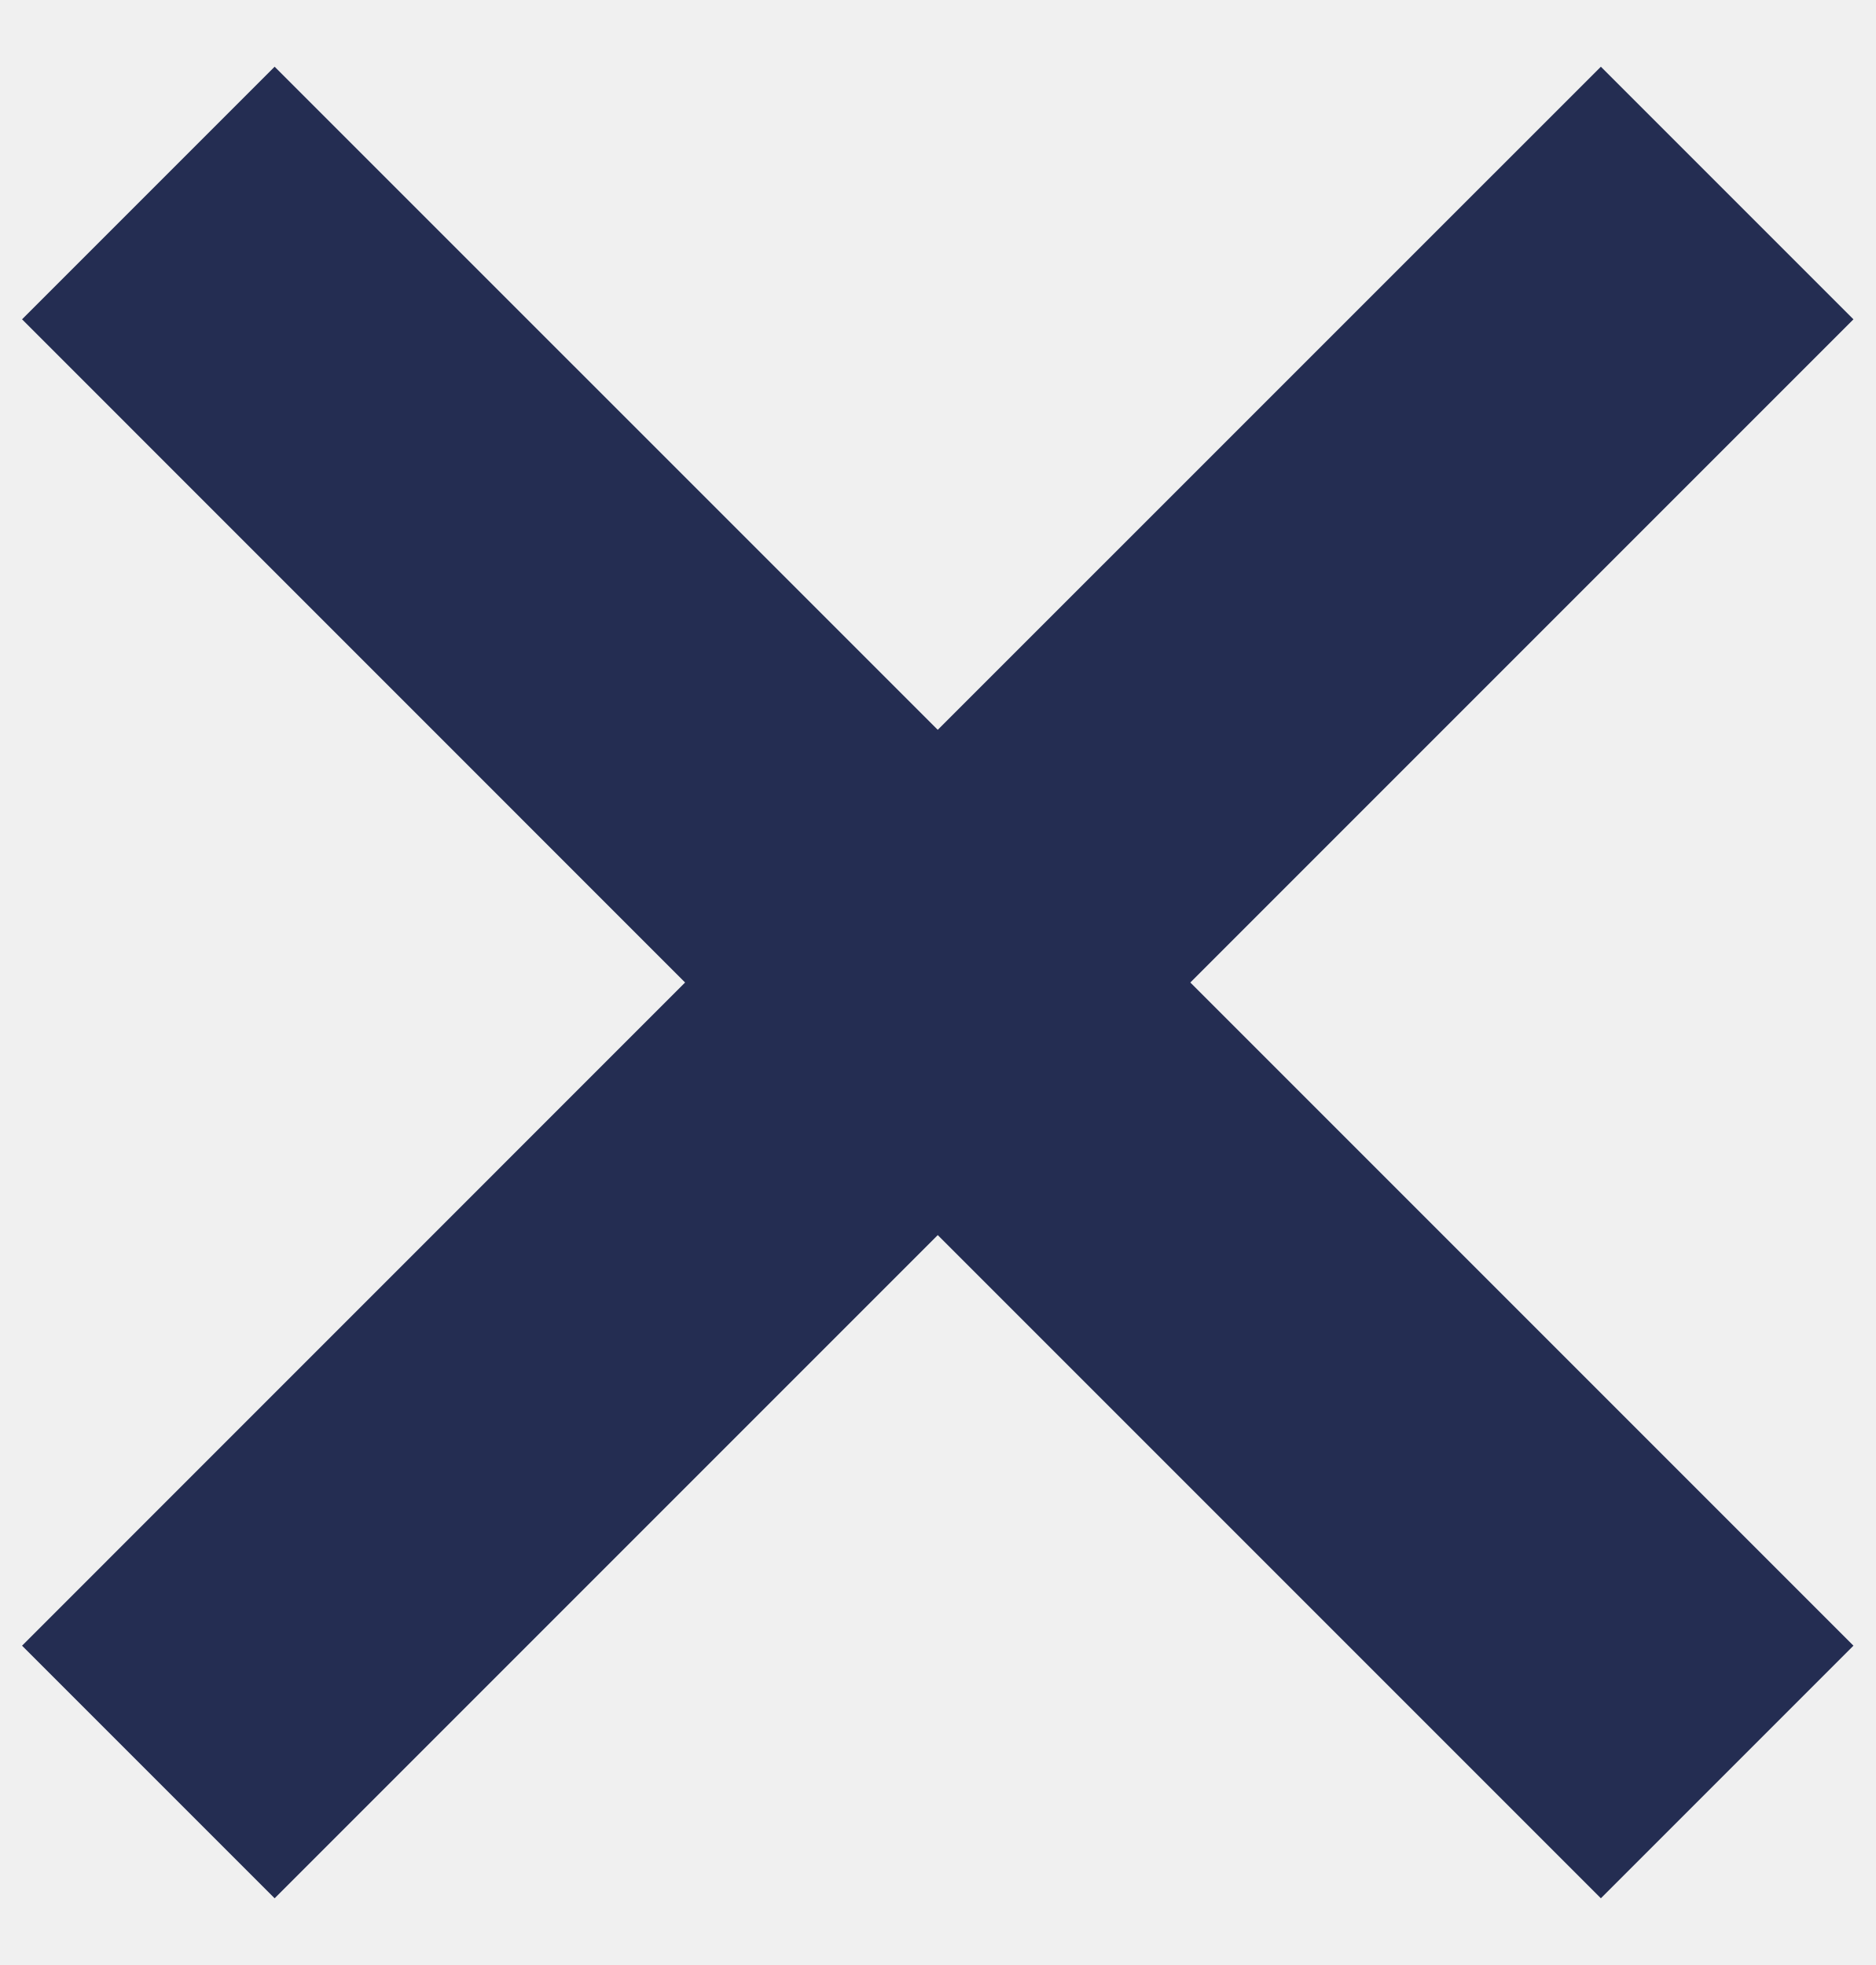
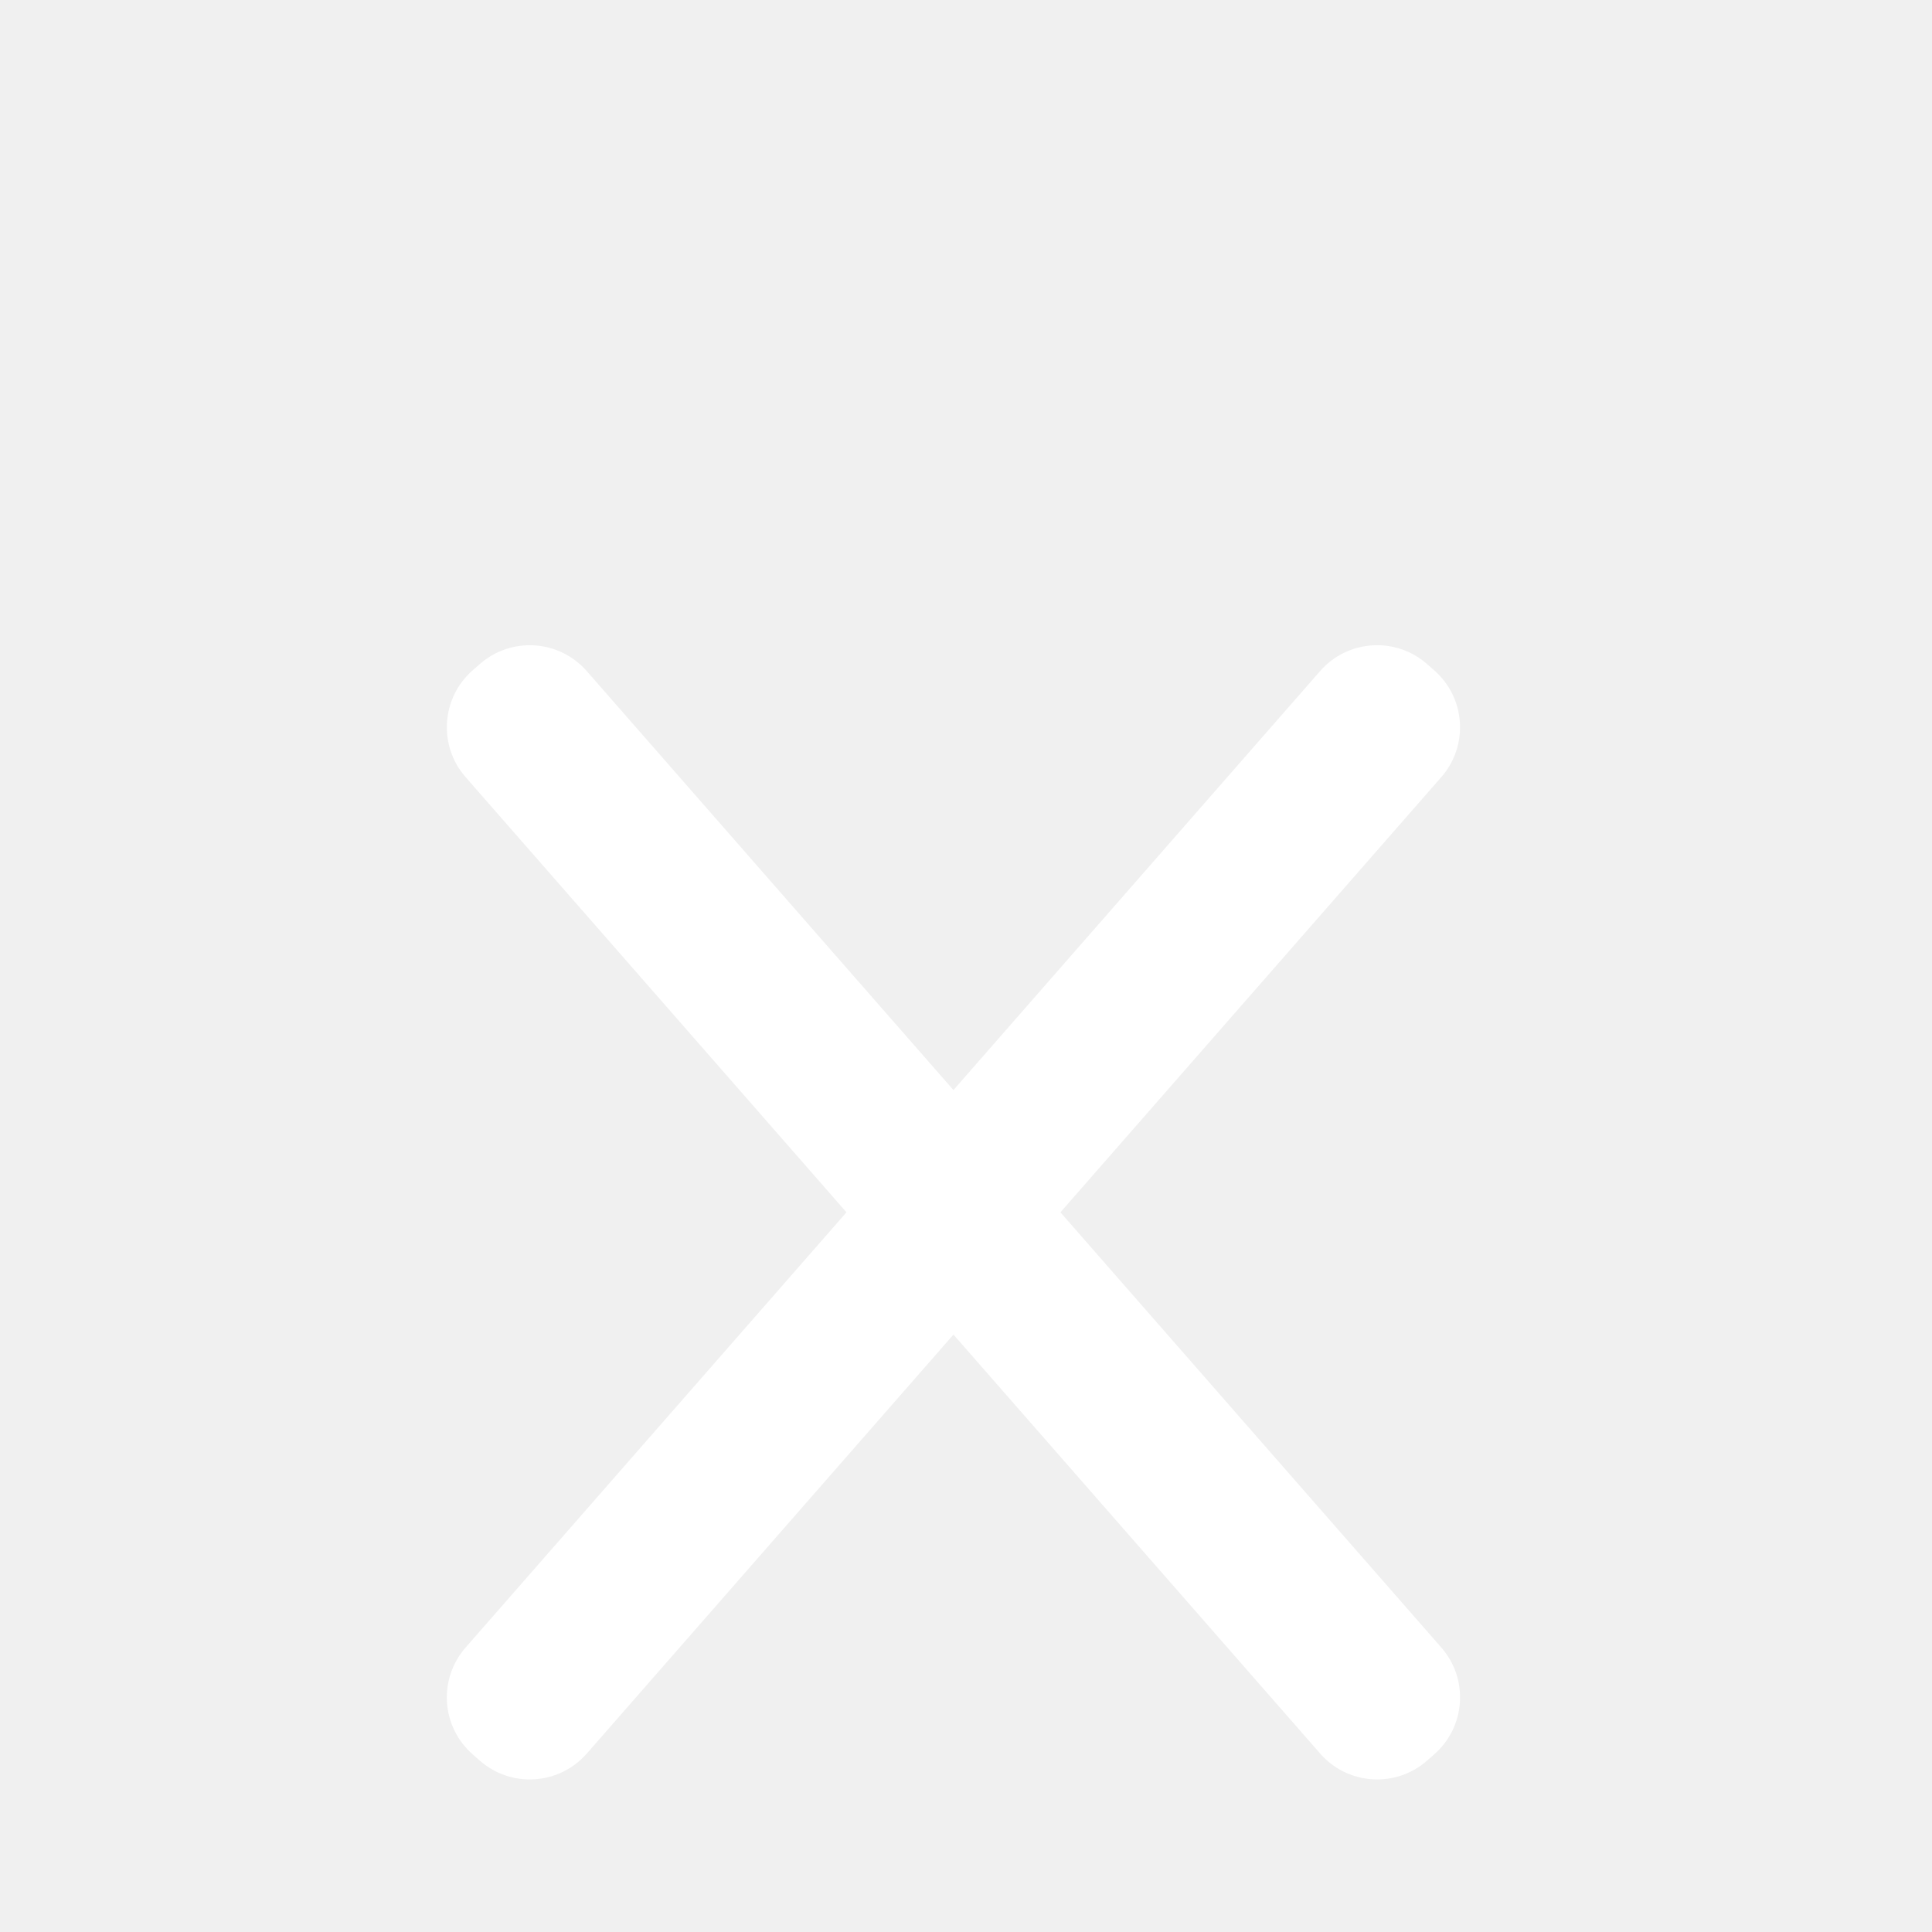
- <svg xmlns="http://www.w3.org/2000/svg" width="21" height="22">
-   <path fill="#242D52" fill-rule="evenodd" d="M17.925.747l2.828 2.828L13.328 11l7.425 7.425-2.828 2.828-7.425-7.425-7.425 7.425-2.828-2.828L7.671 11 .247 3.575 3.075.747 10.5 8.171 17.925.747z" />
+ <svg xmlns="http://www.w3.org/2000/svg" width="46" height="46" viewBox="0 0 46 46" fill="none">
+   <g clip-path="url(#clip0_616_329)">
+     <path d="M34.318 39.228L13.97 15.978C13.314 15.229 12.176 15.153 11.427 15.809L11.254 15.96C10.506 16.615 10.43 17.754 11.085 18.502L31.433 41.752C32.088 42.501 33.227 42.577 33.975 41.922L34.148 41.77C34.897 41.115 34.973 39.977 34.318 39.228Z" fill="white" />
+     <path d="M31.432 15.977L11.085 39.228C10.43 39.977 10.505 41.115 11.254 41.77L11.427 41.922C12.176 42.577 13.314 42.501 13.97 41.753L34.317 18.502C34.972 17.753 34.896 16.615 34.148 15.96L33.974 15.808C33.226 15.153 32.087 15.229 31.432 15.977Z" fill="white" />
+   </g>
+   <defs>
+     <clipPath id="clip0_616_329">
+       <rect width="46" height="46" fill="white" />
+     </clipPath>
+   </defs>
</svg>
